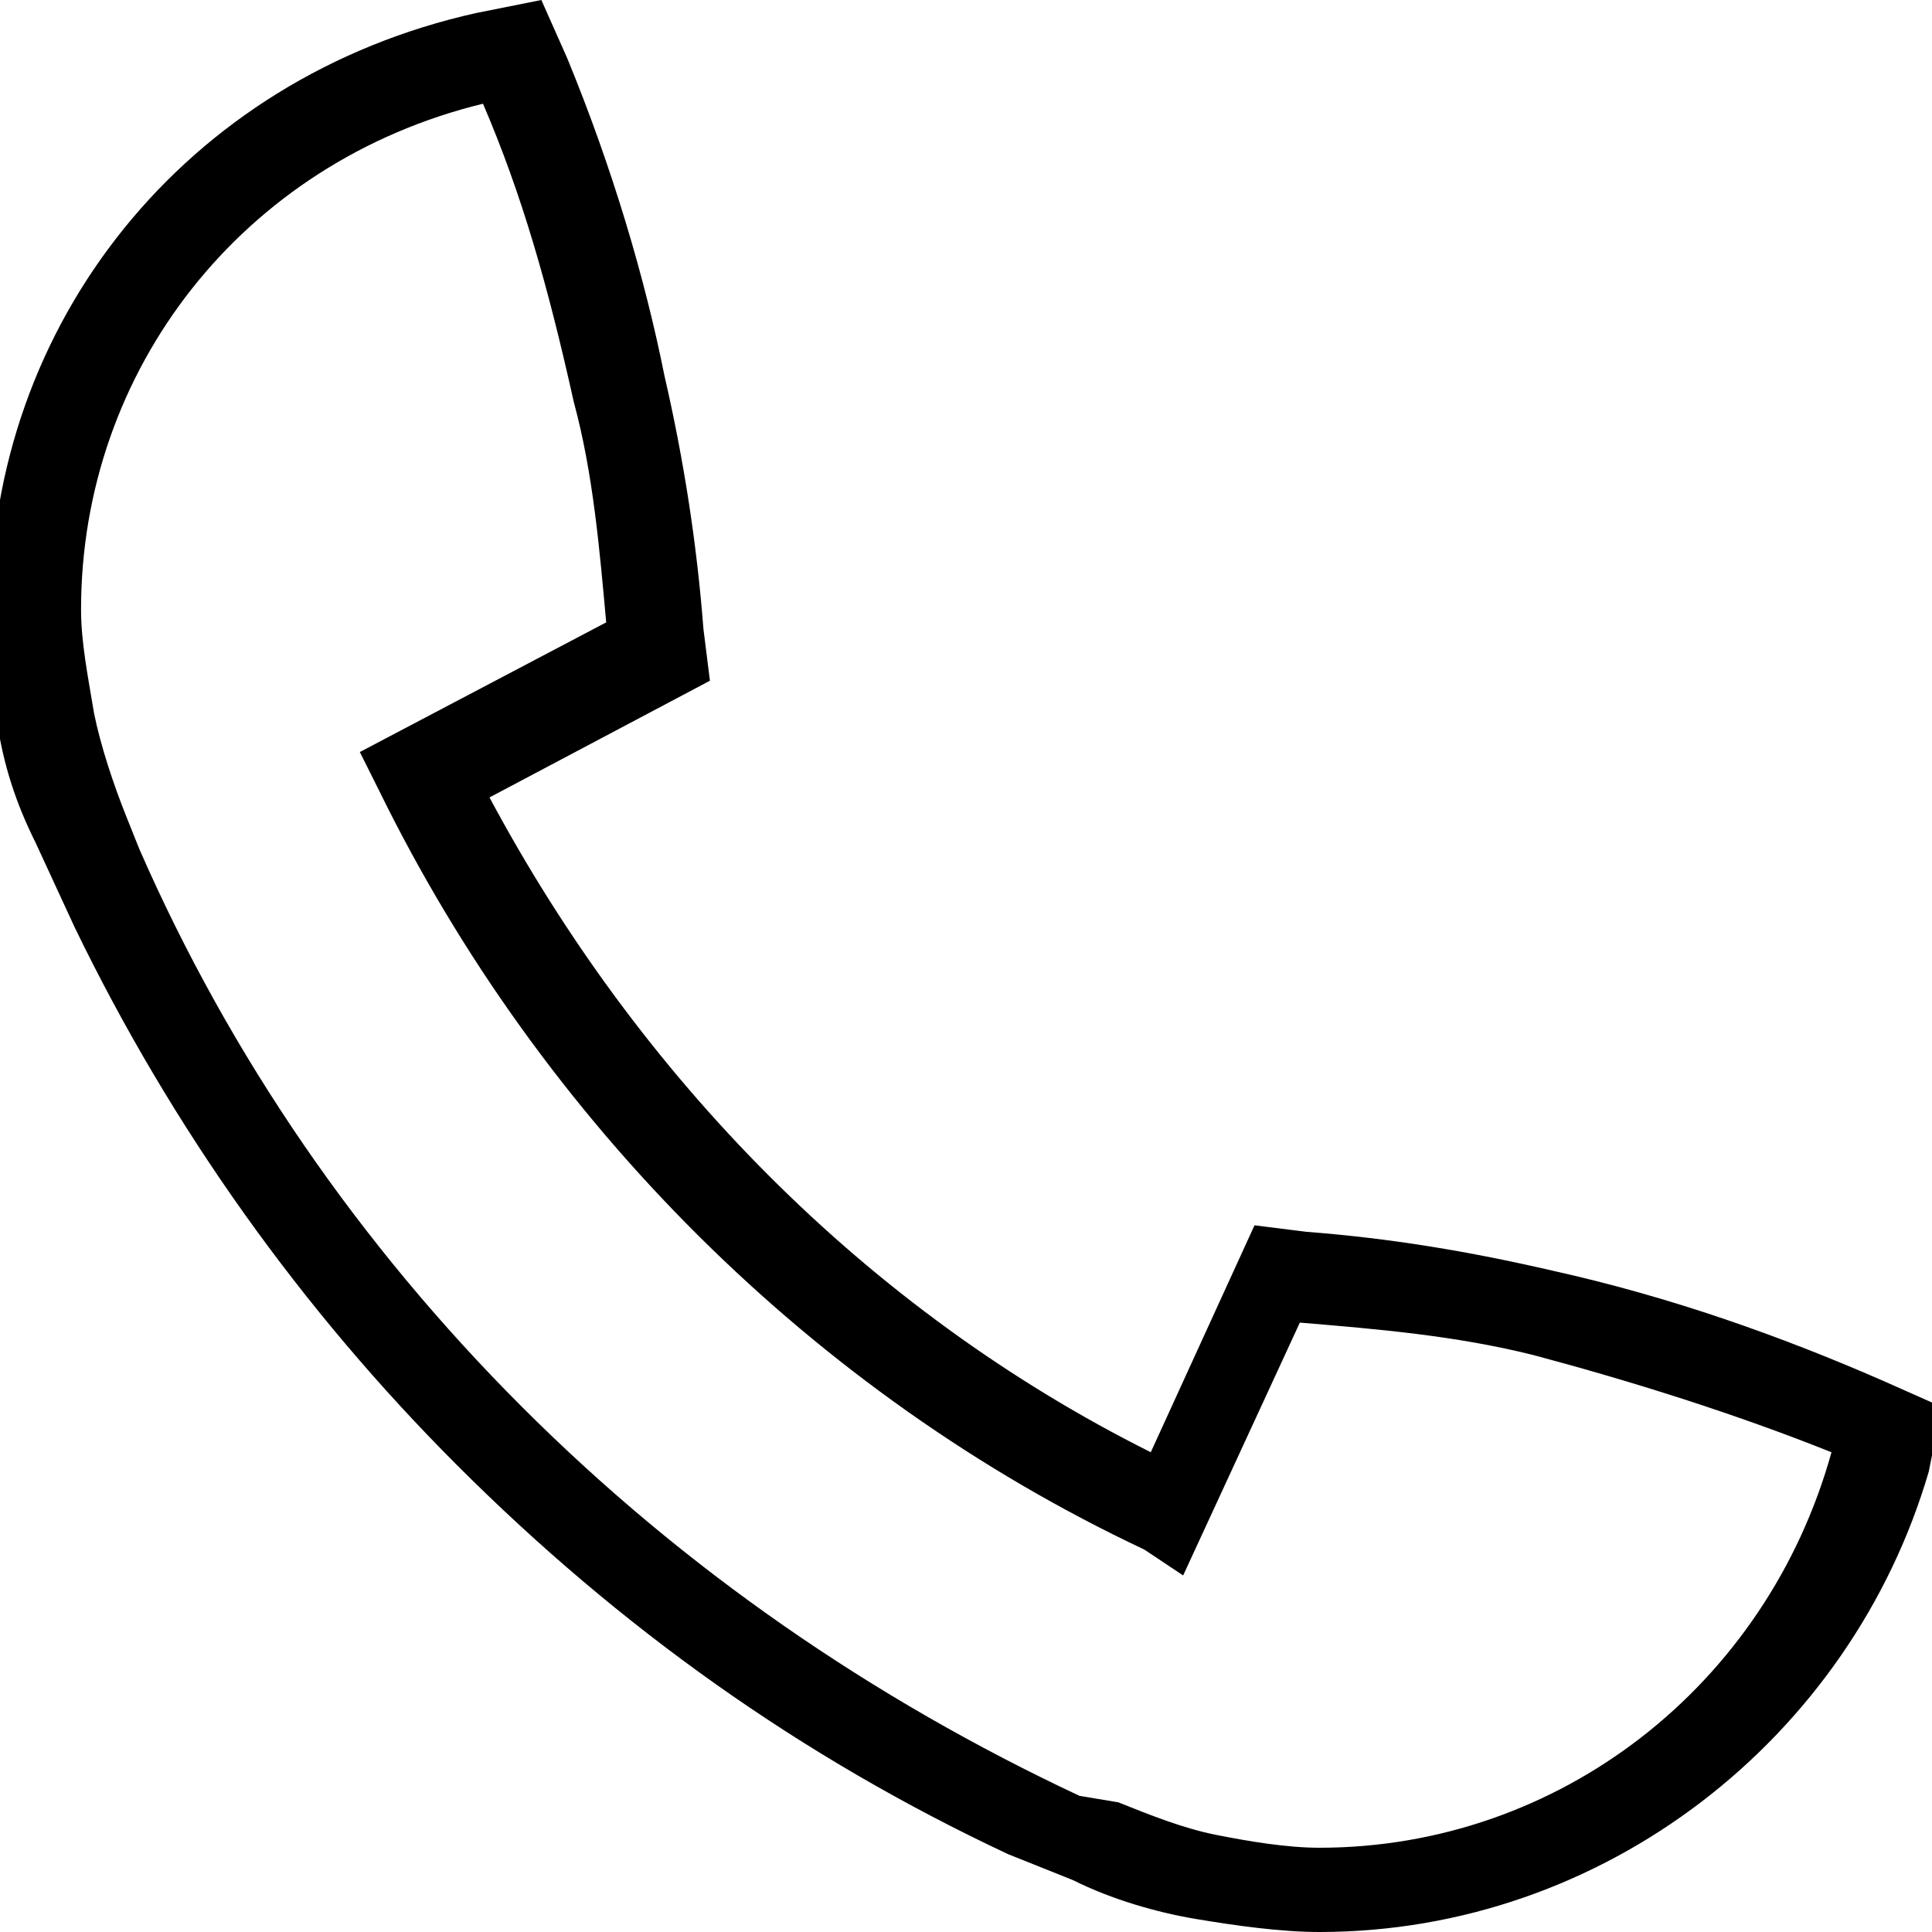
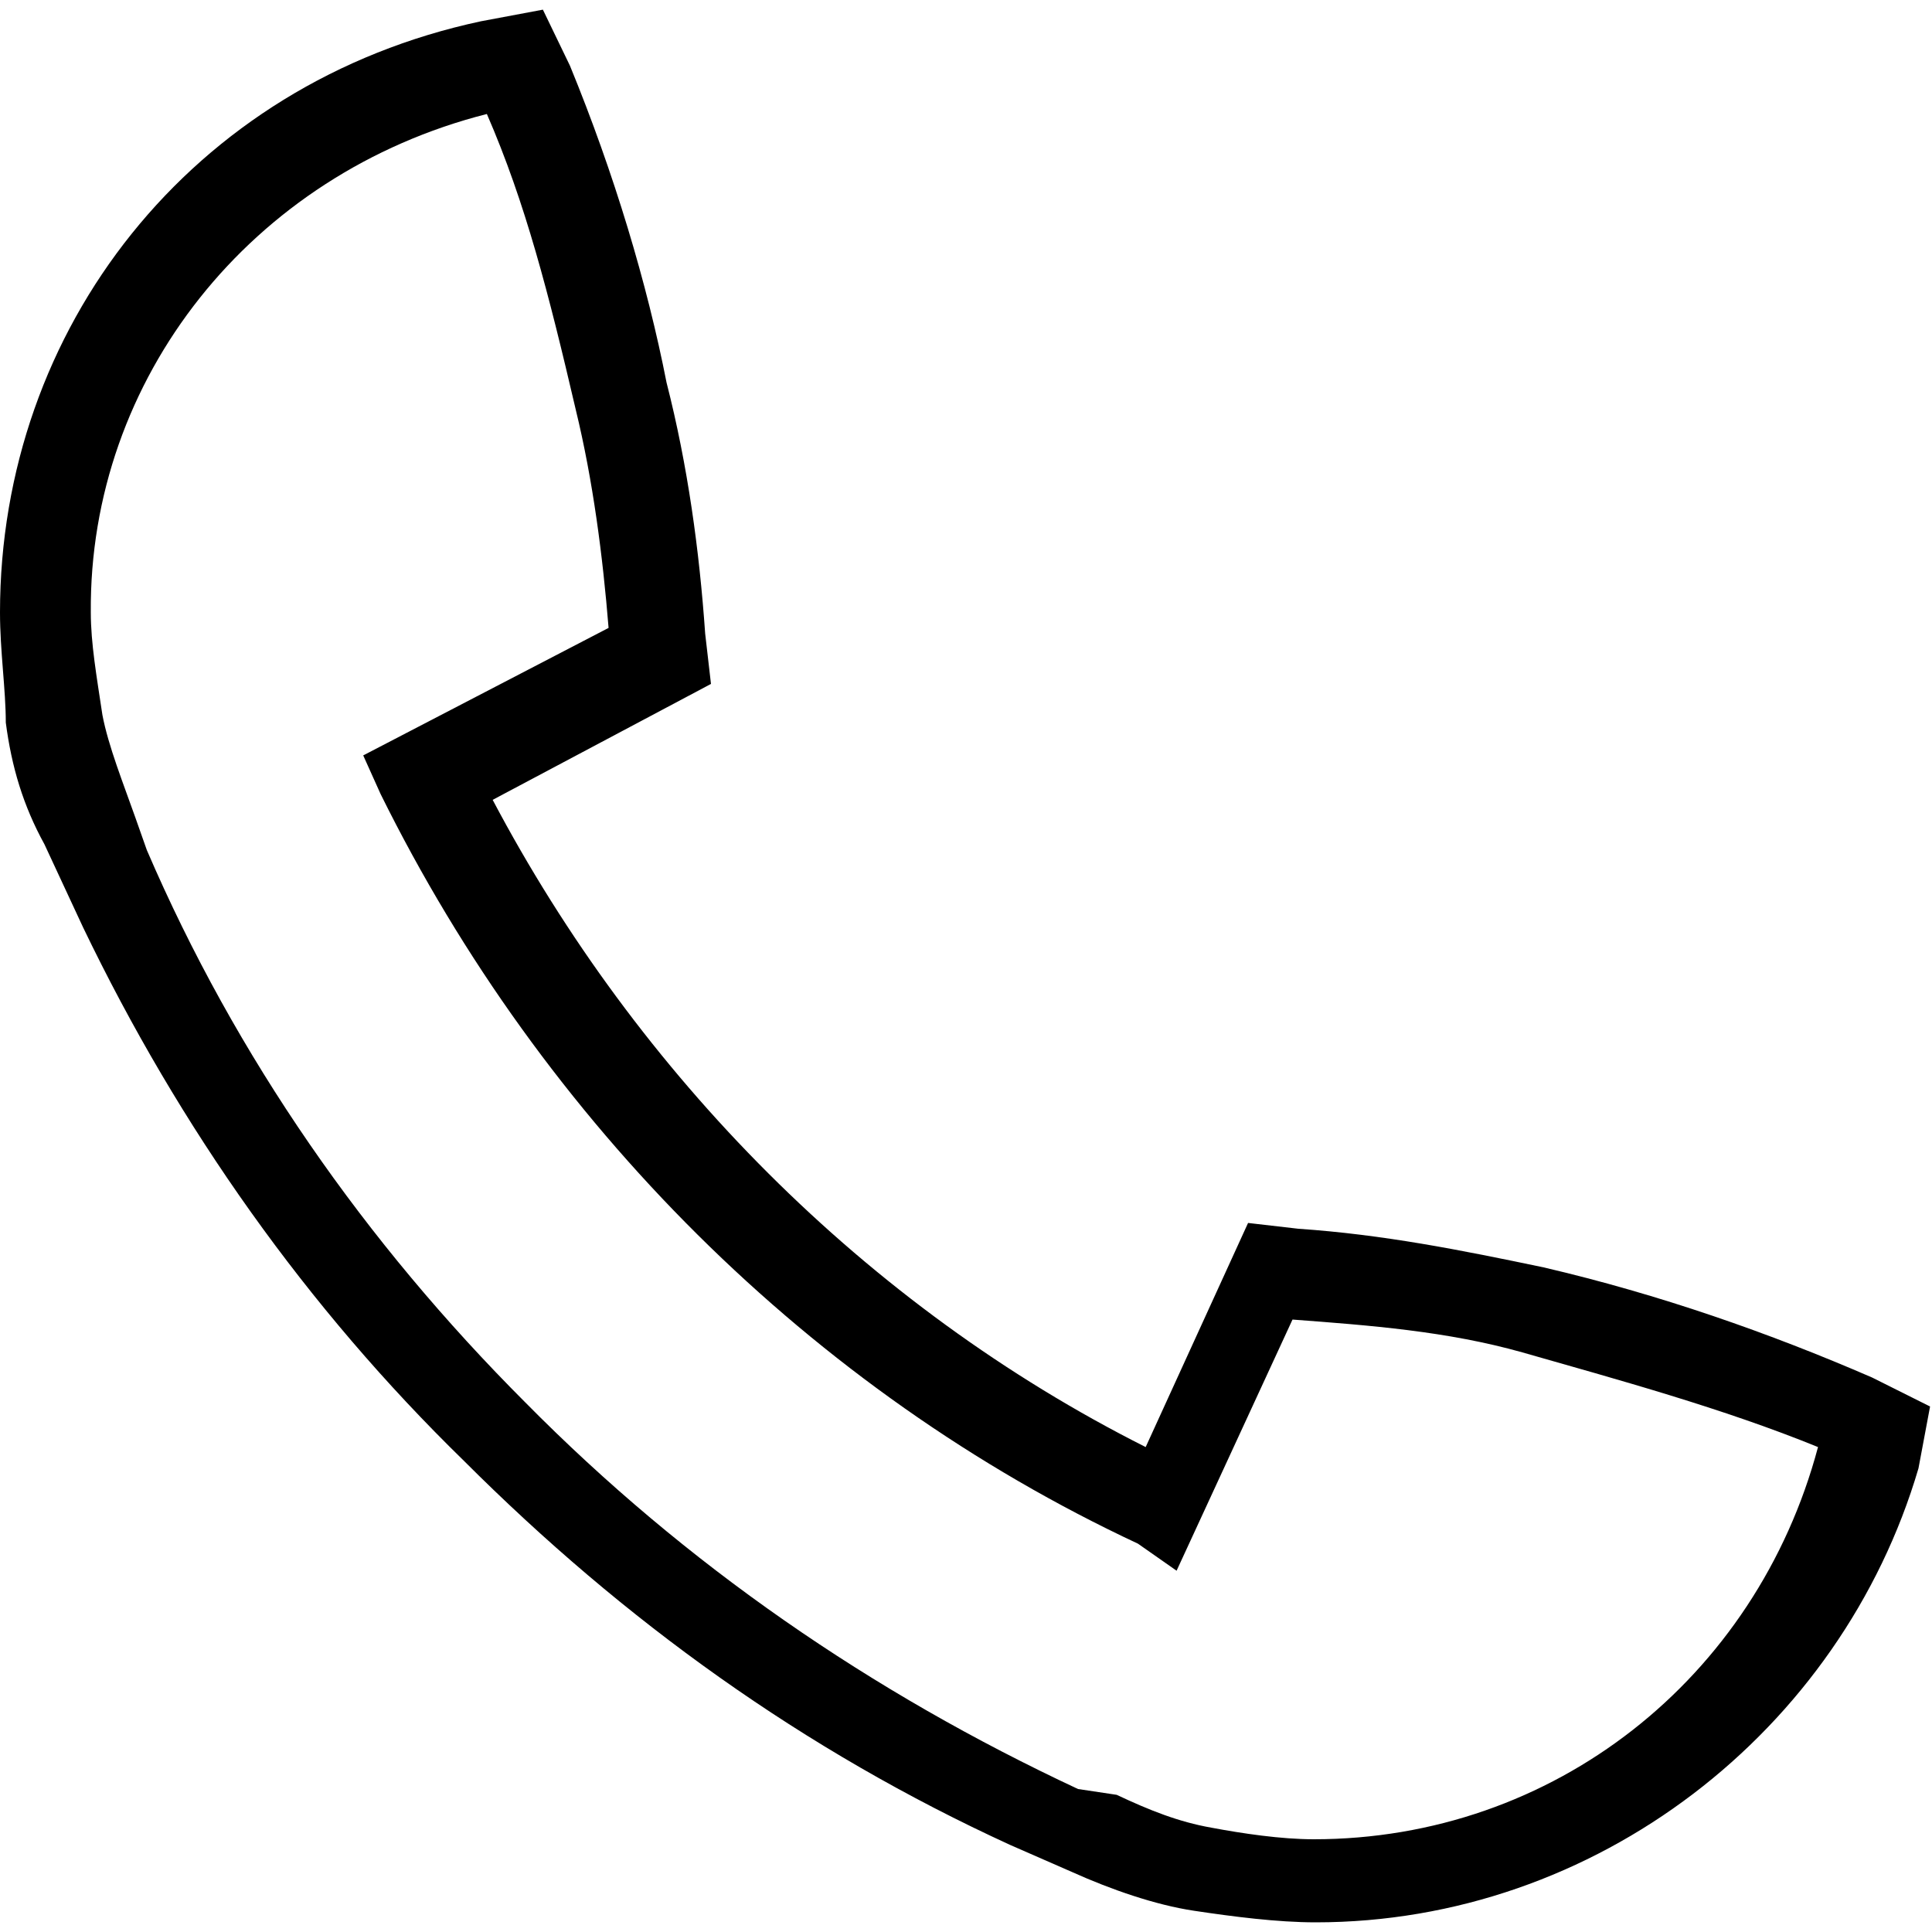
- <svg xmlns="http://www.w3.org/2000/svg" version="1.1" id="Layer_1" x="0px" y="0px" viewBox="0 0 64 64" enable-background="new 0 0 30 30" xml:space="preserve" width="64" height="64">
-   <defs id="defs7" />
-   <path d="m 43.705,64 c -1.289,0 -2.792,-0.215 -4.081,-0.43 -1.289,-0.215 -2.792,-0.644 -4.081,-1.289 l -2.148,-0.859 0,0 C 26.523,58.201 20.51,53.906 15.141,48.537 9.987,43.383 5.691,37.369 2.47,30.711 l 0,0 -1.289,-2.792 c -0.644,-1.289 -1.074,-2.577 -1.289,-4.081 0,-1.074 -0.215,-2.362 -0.215,-3.651 0,-9.45 6.443,-17.611 16.107,-19.758 L 17.933,0 l 0.859,1.933 c 1.503,3.651 2.577,7.302 3.221,10.523 0.644,2.792 1.074,5.584 1.289,8.376 l 0.215,1.718 -7.302,3.866 c 4.94,9.235 12.456,16.966 21.906,21.691 l 3.436,-7.517 1.718,0.215 c 2.792,0.215 5.369,0.644 8.161,1.289 3.866,0.859 7.517,2.148 10.953,3.651 l 1.933,0.859 -0.43,2.148 C 61.315,57.557 53.154,64 43.705,64 Z M 37.047,59.705 c 1.074,0.43 2.148,0.859 3.221,1.074 1.074,0.215 2.362,0.43 3.436,0.43 7.946,0 14.819,-5.369 16.966,-13.101 -3.221,-1.289 -6.658,-2.362 -9.879,-3.221 -2.577,-0.644 -5.154,-0.859 -7.732,-1.074 l -3.866,8.376 -1.289,-0.859 C 26.953,46.174 17.933,37.154 12.564,26.201 l -0.644,-1.289 8.161,-4.295 C 19.866,18.255 19.651,15.678 19.007,13.315 18.148,9.45 17.289,6.443 16,3.436 8.054,5.369 2.685,12.242 2.685,20.188 c 0,1.074 0.215,2.148 0.43,3.436 0.215,1.074 0.644,2.362 1.074,3.436 l 0.43,1.074 c 3.007,6.872 7.302,13.101 12.671,18.47 5.369,5.369 11.597,9.664 18.47,12.886 l 1.289,0.215 z" id="path3" style="fill:#000000" />
+ <svg xmlns="http://www.w3.org/2000/svg" enable-background="new 0 0 100 100" id="ligacao" version="1.1" viewBox="0 0 100 100" x="0px" xml:space="preserve" y="0px">
+   <path d="M96.9,71.3c-5.3-2.3-11-4.3-17-5.7c-4.3-0.9-8.3-1.7-12.7-2l-2.6-0.3l-5.3,11.6c-14.5-7.3-26.3-19.3-33.8-33.5l11.3-6  l-0.3-2.6c-0.3-4.3-0.9-8.7-2-13C33.5,14.7,31.8,9,29.5,3.4l-1.4-2.9l-3.2,0.6C9.9,4.3,0,17,0,31.7c0,2,0.3,4,0.3,5.7  c0.3,2.3,0.9,4.3,2,6.3l2,4.3C9.3,58.4,15.9,67.7,24,75.6c8.3,8.3,17.6,15,28.3,19.9l3.2,1.4c2,0.9,4.3,1.7,6.3,2  c2,0.3,4.3,0.6,6.3,0.6c14.5,0,27.2-9.9,31.2-23.5l0.6-3.2L96.9,71.3z M68,95.2c-1.7,0-3.7-0.3-5.3-0.6c-1.7-0.3-3.2-0.9-4.9-1.7  l-2-0.3C45.1,87.6,35.5,81,27.2,72.6c-8.3-8.3-15-17.9-19.6-28.6L7,42.3c-0.6-1.7-1.4-3.7-1.7-5.3c-0.3-2-0.6-3.7-0.6-5.3  C4.6,19.6,13,9,25.2,5.9c2,4.6,3.2,9.3,4.6,15.3c0.9,3.7,1.4,7.6,1.7,11.3l-12.7,6.6l0.9,2C28.1,58.1,42,72,58.9,79.9l2,1.4l6-13  c4,0.3,8,0.6,11.9,1.7c4.9,1.4,10.4,2.9,15.3,4.9C90.9,86.9,80.4,95.2,68,95.2z" />
</svg>
